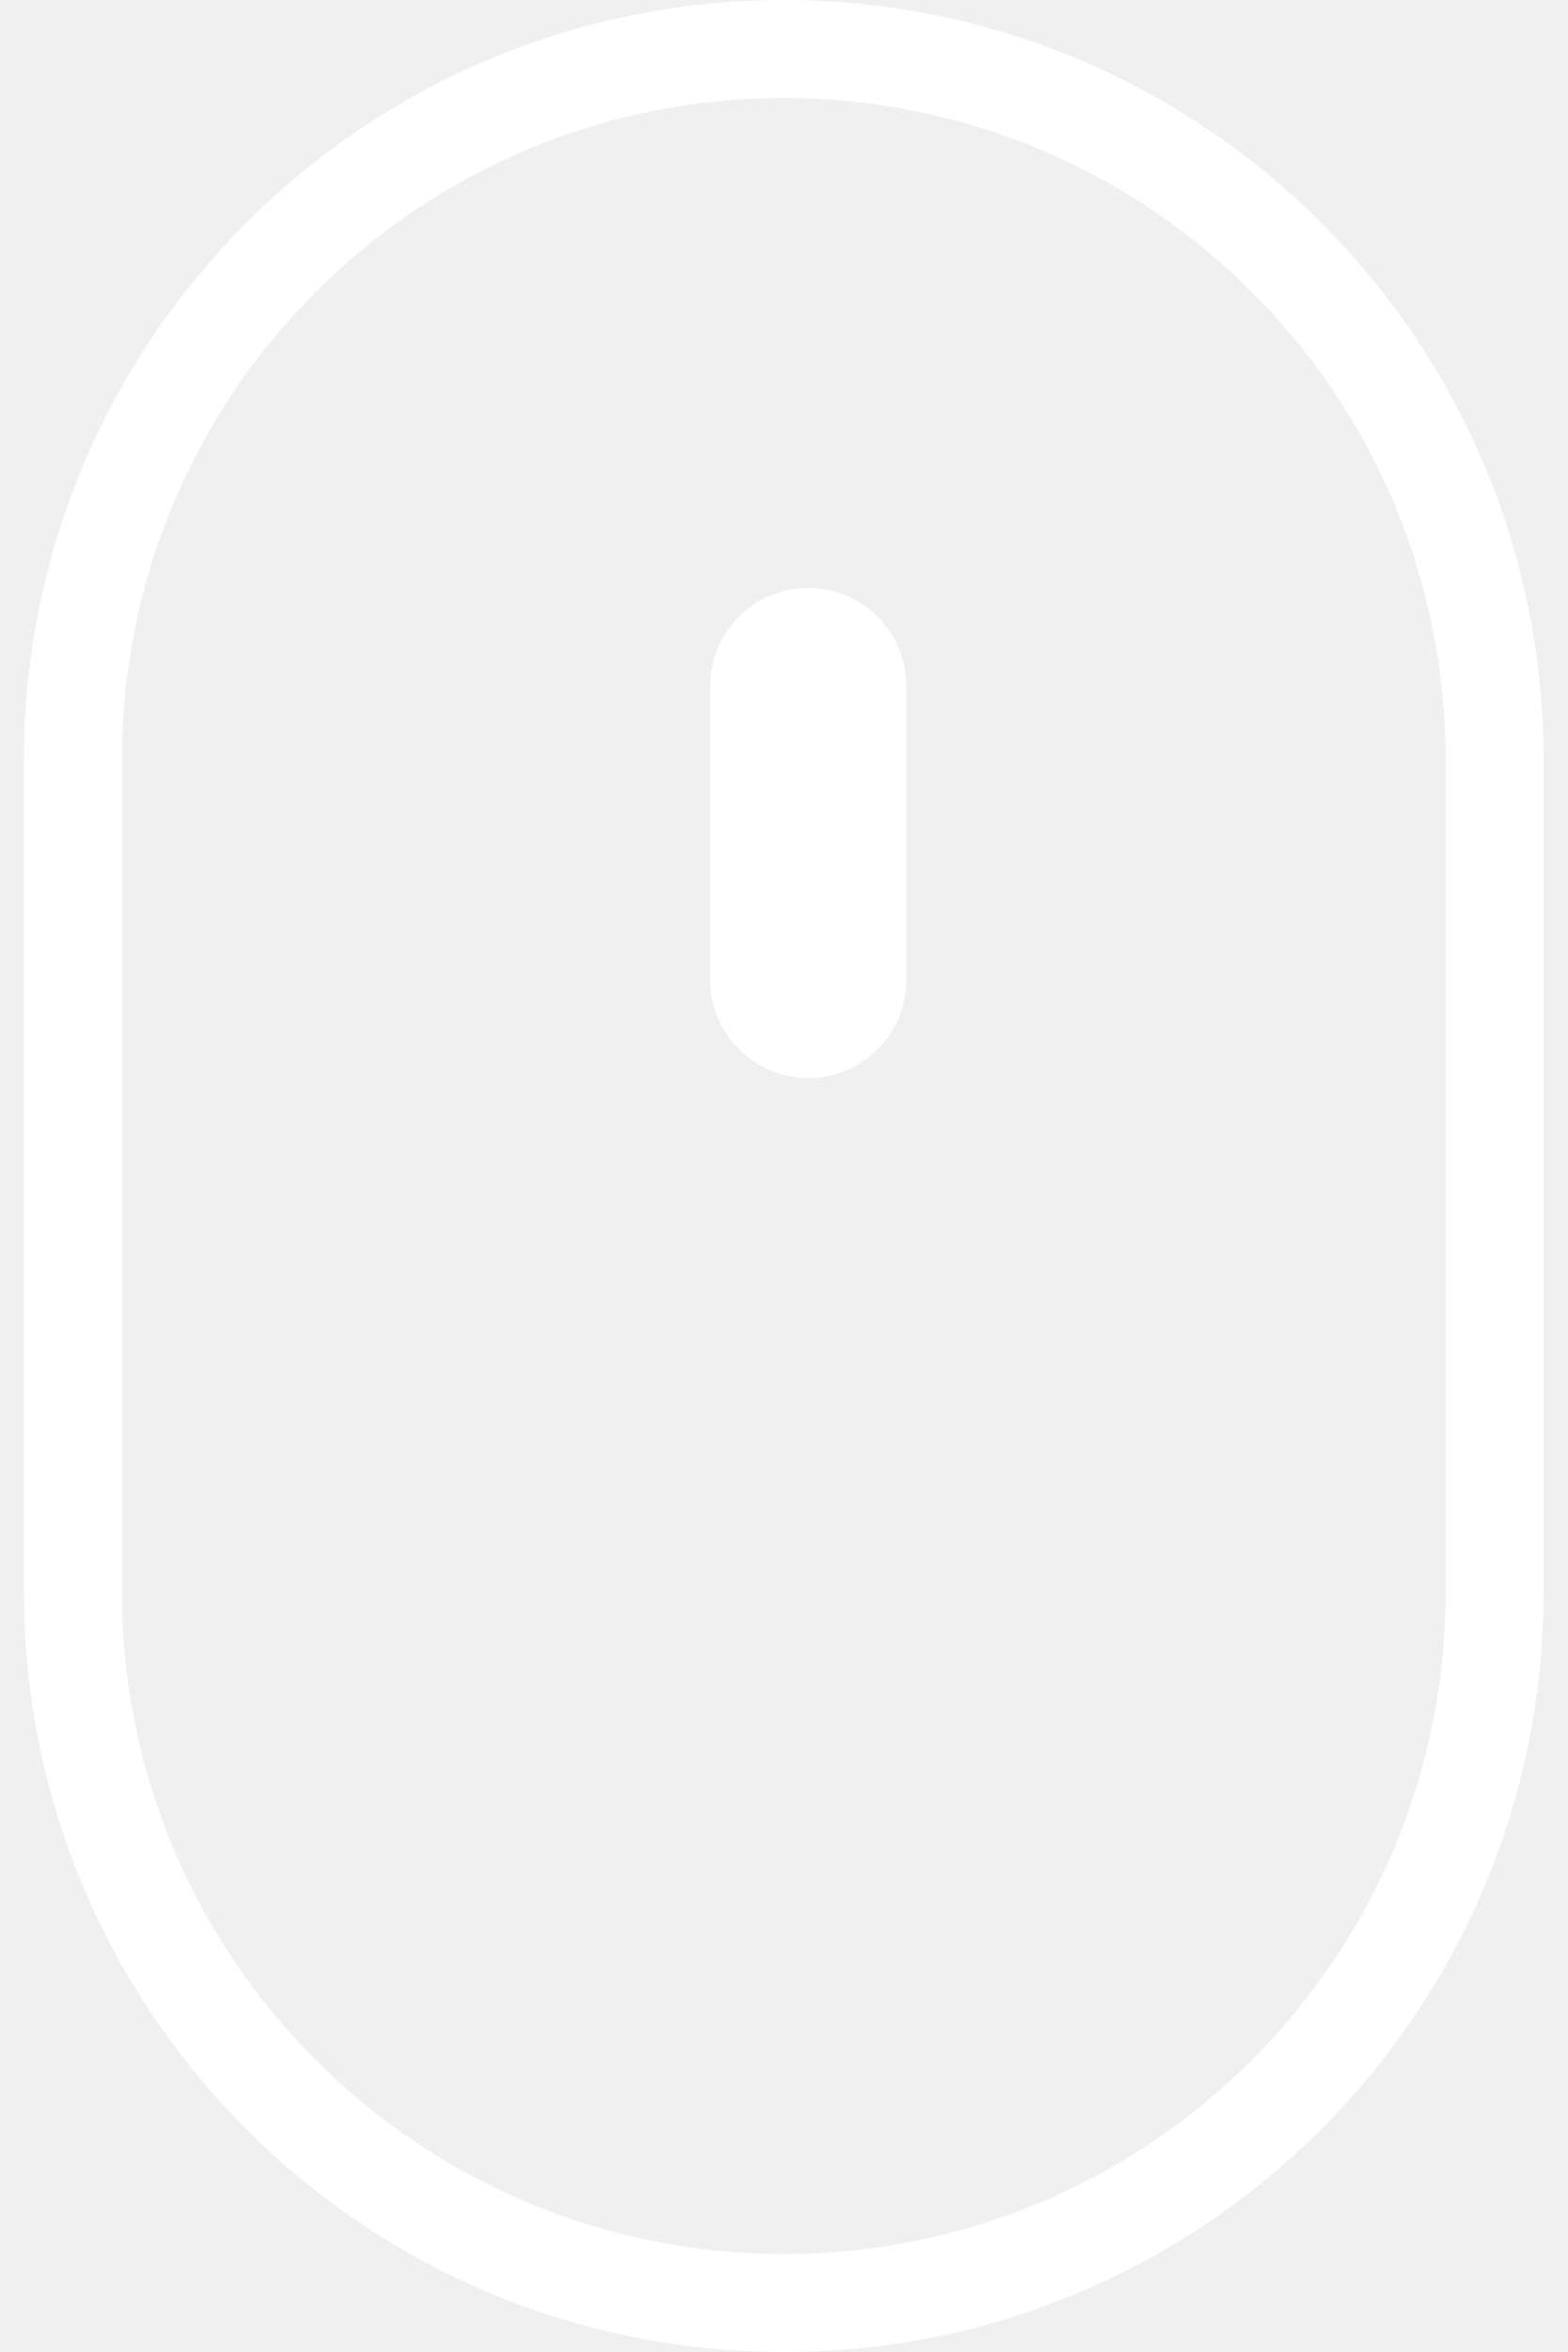
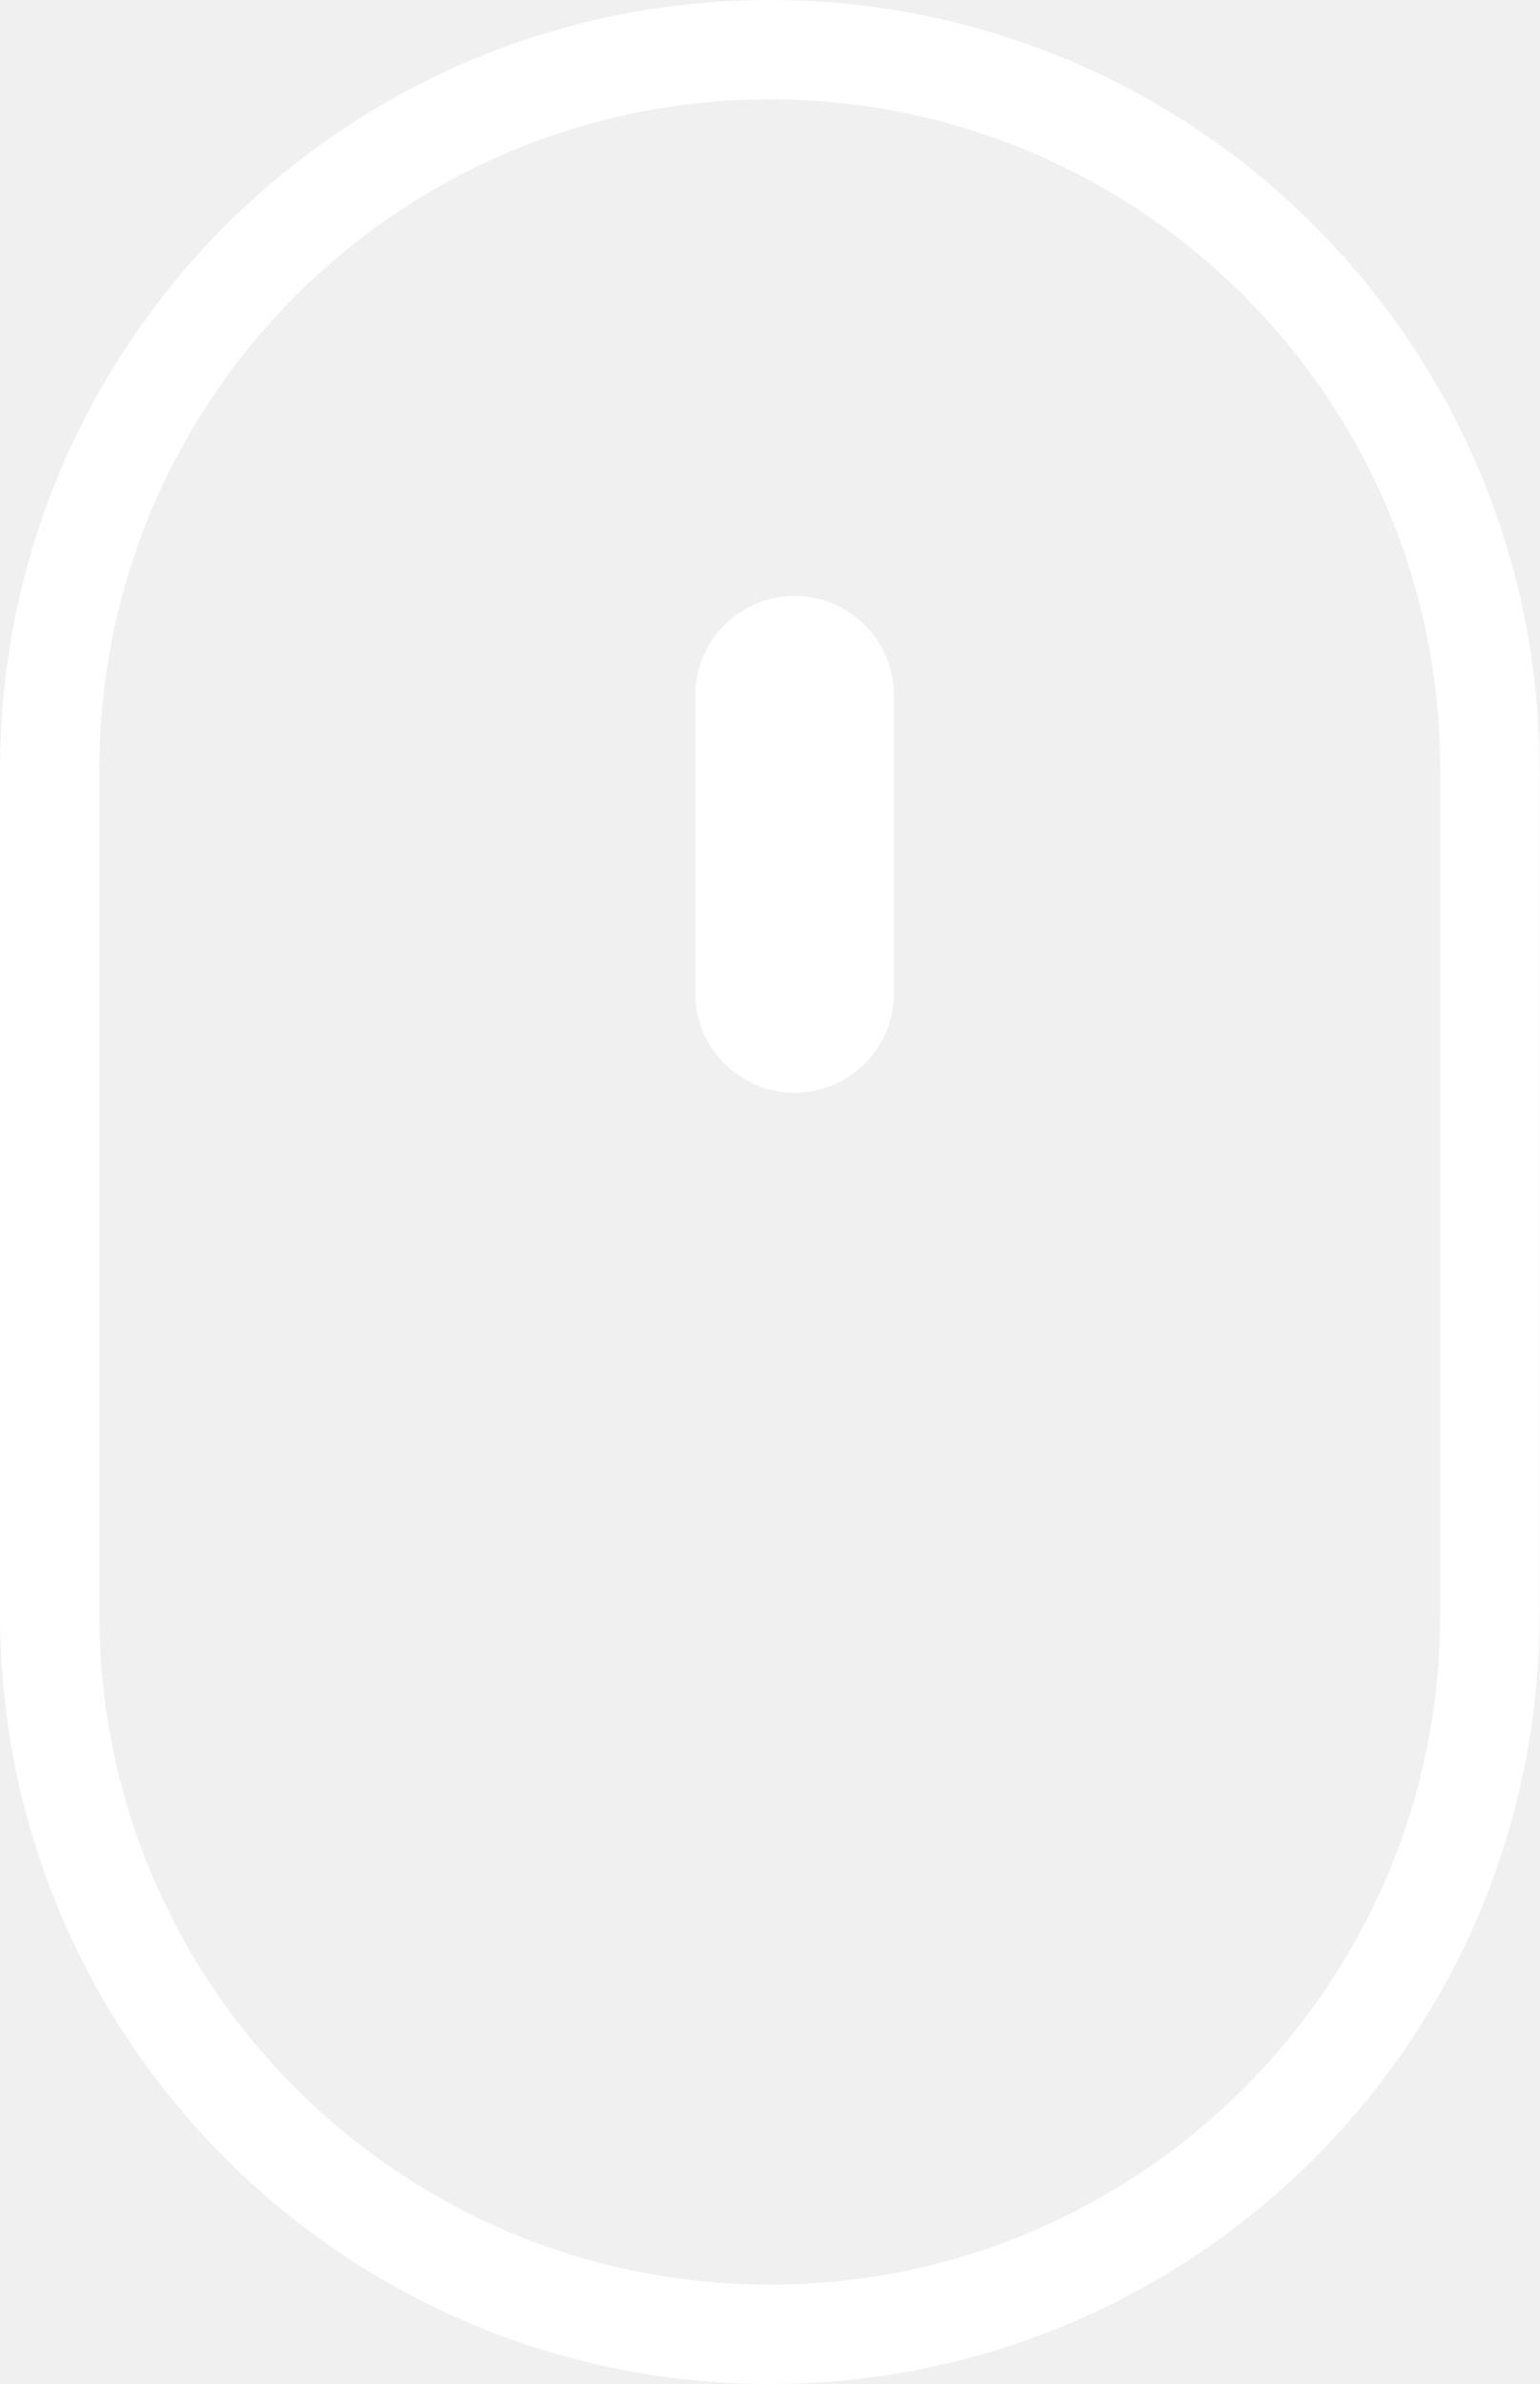
- <svg xmlns="http://www.w3.org/2000/svg" width="32" height="48" viewBox="0 0 32 48" fill="none">
-   <rect x="1.488" y="1" width="29.021" height="46" rx="14.511" stroke="white" stroke-width="2" />
-   <rect x="14.497" y="12" width="4.003" height="10" rx="2.001" fill="white" />
+ <svg xmlns="http://www.w3.org/2000/svg" width="31" height="48" viewBox="0 0 31 48" fill="none">
+   <rect x="1" y="1" width="29" height="46" rx="14.5" stroke="white" stroke-width="2" />
+   <rect x="14" y="12" width="4" height="10" rx="2" fill="white" />
</svg>
